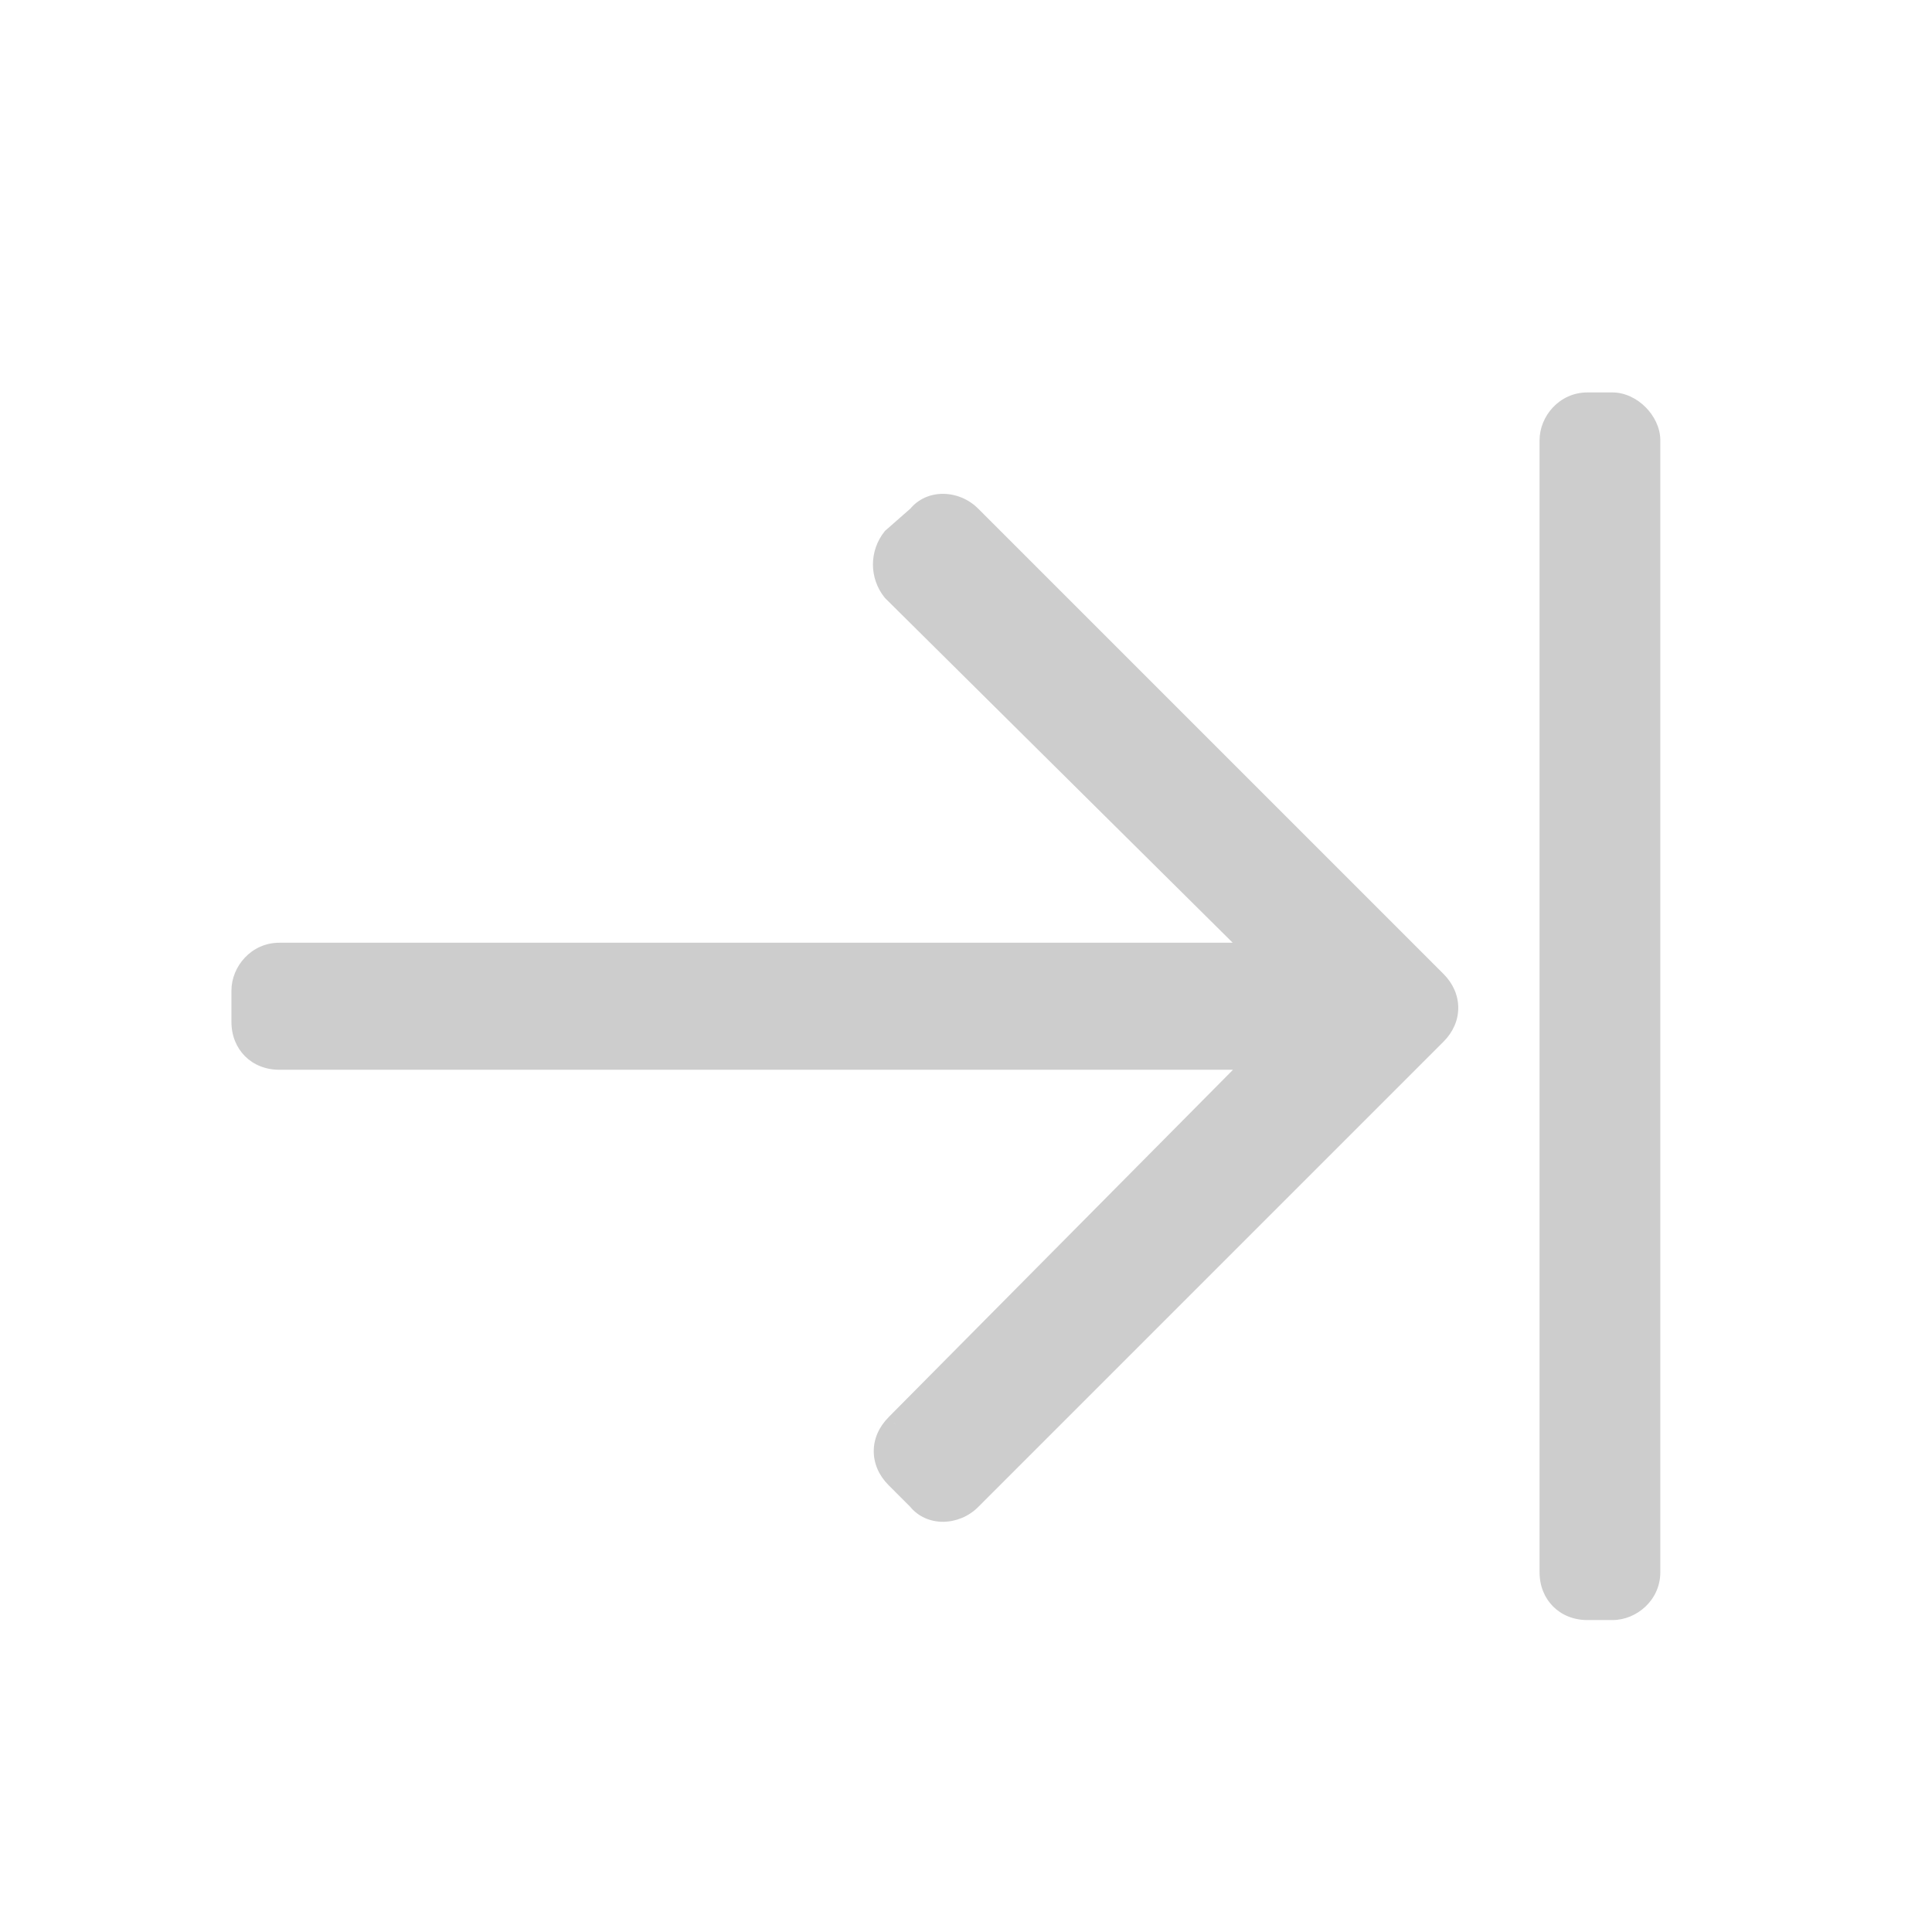
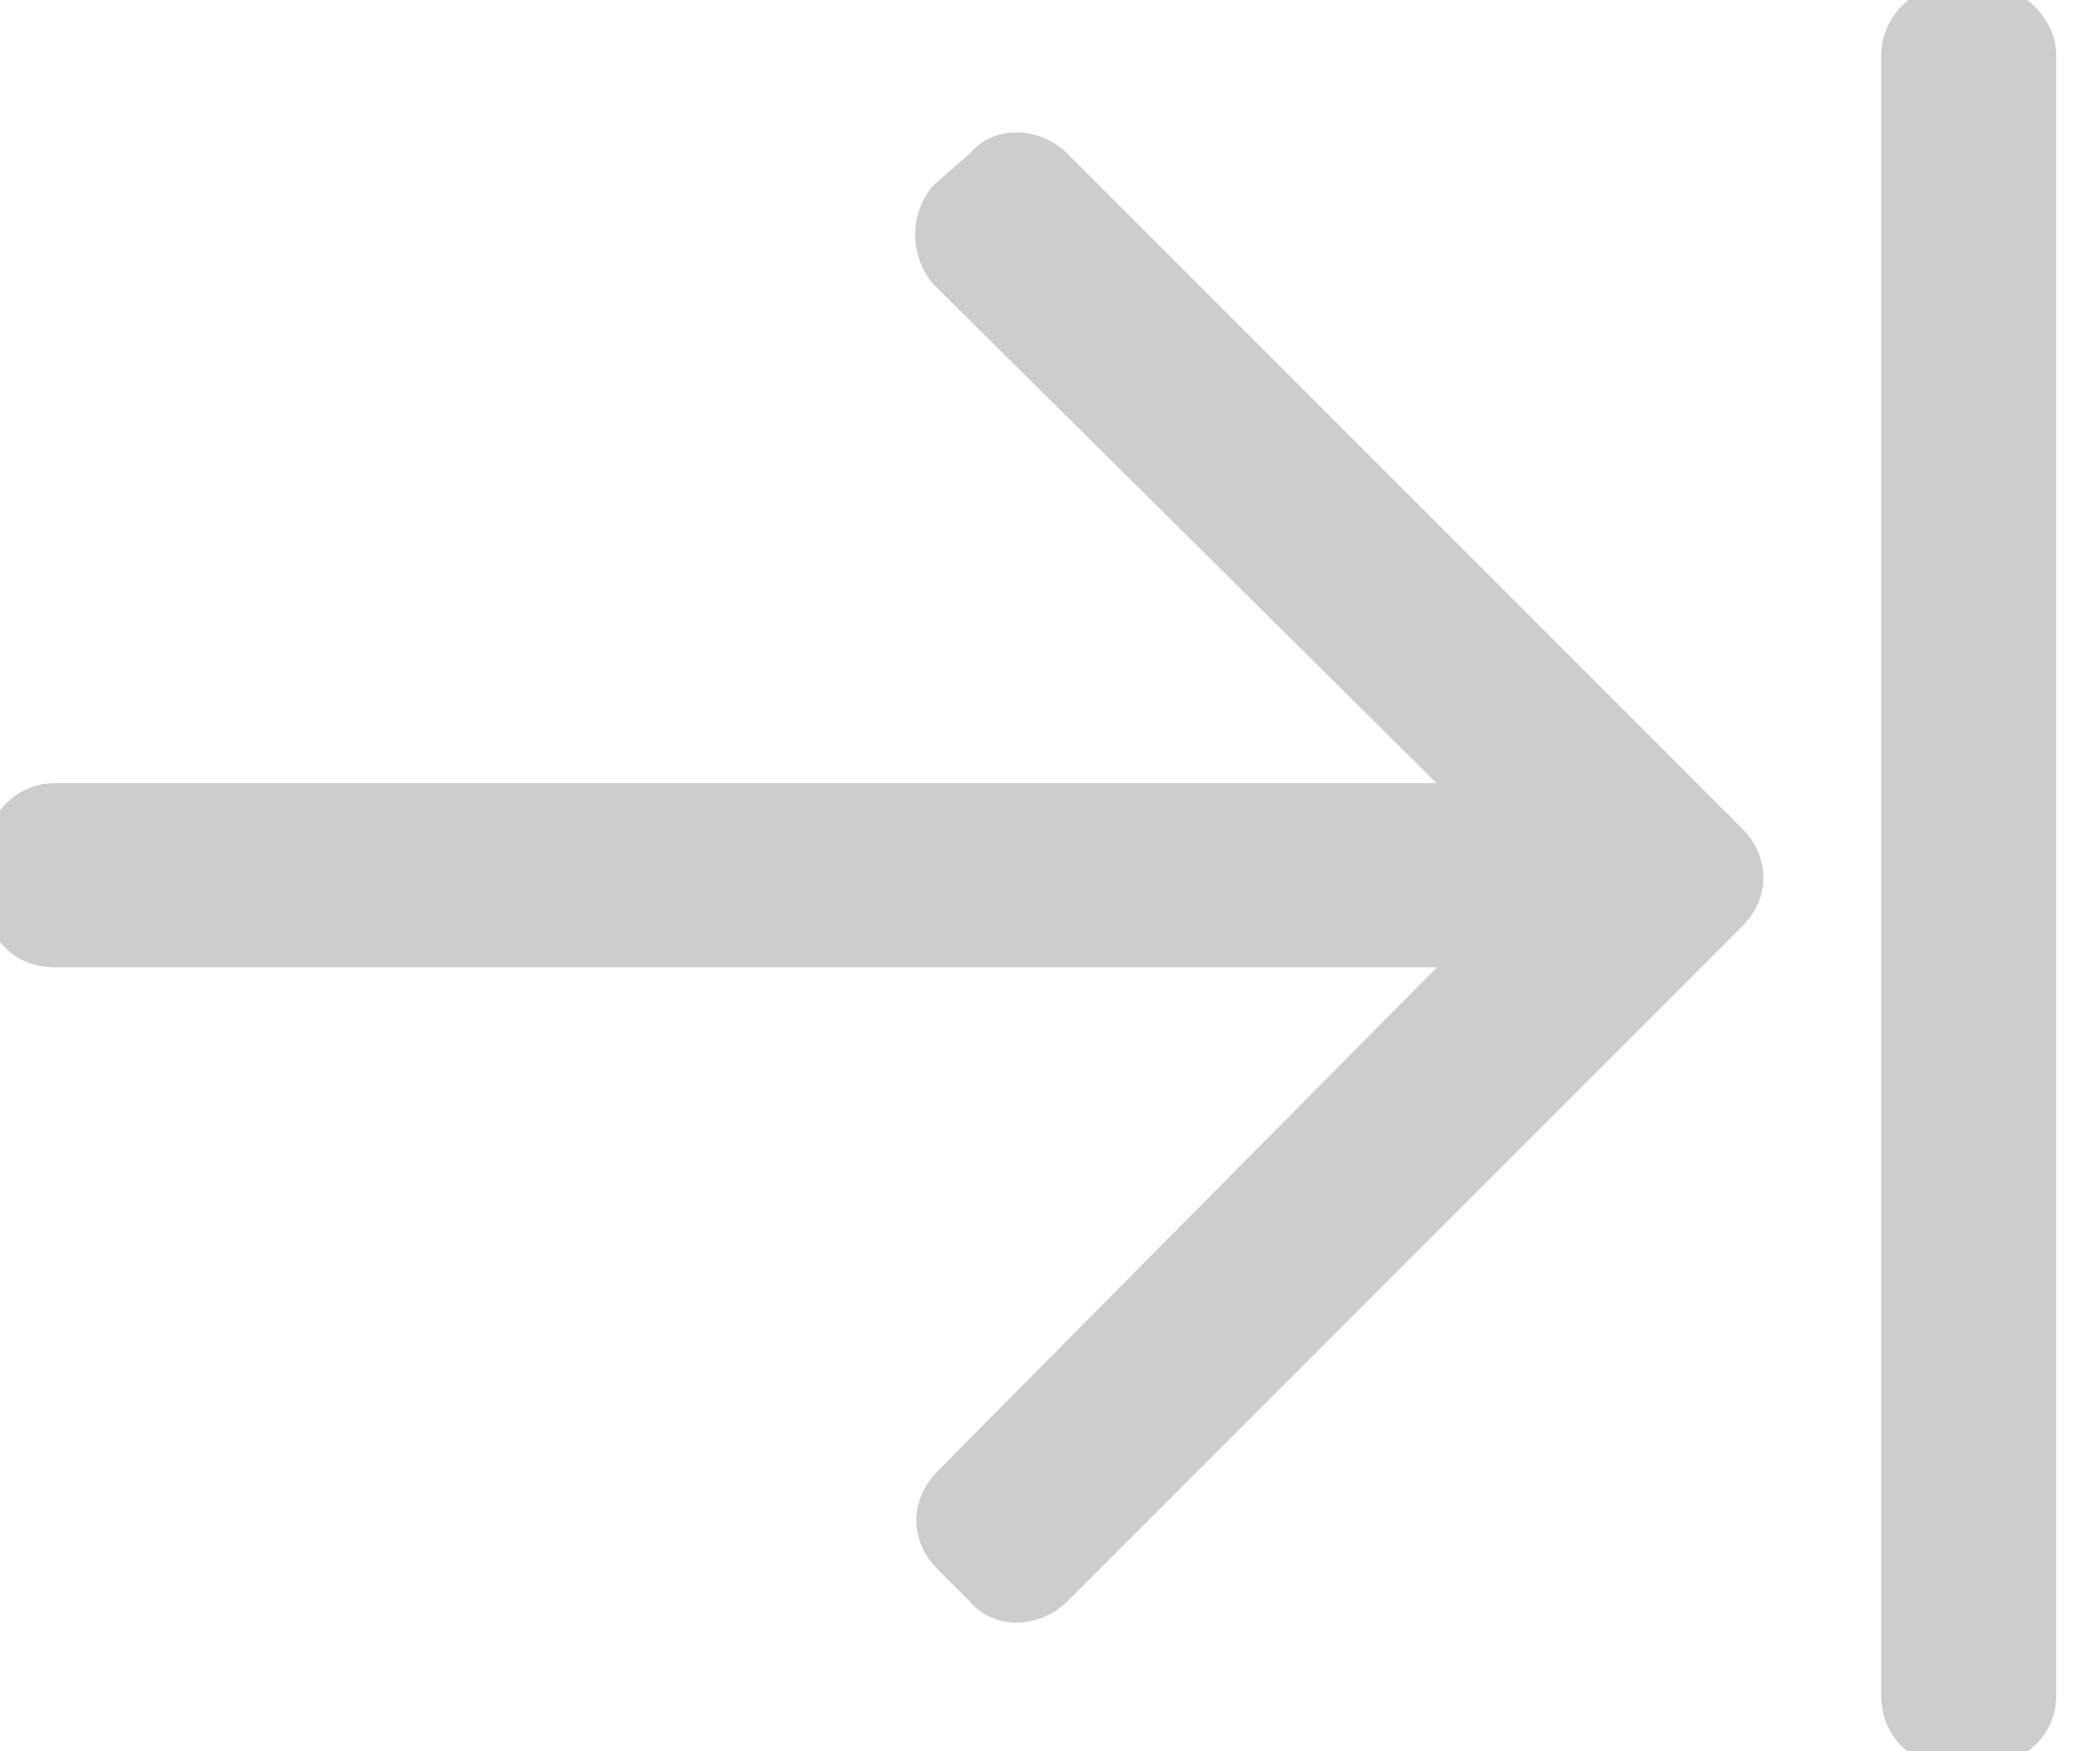
- <svg xmlns="http://www.w3.org/2000/svg" width="24" height="24" viewBox="0 0 24 24" fill="none">
-   <path d="M11.398 6.406L11.086 6.68C10.93 6.875 10.93 7.148 11.086 7.344L15.617 11.836H3.469C3.195 11.836 3 12.07 3 12.305V12.695C3 12.969 3.195 13.164 3.469 13.164H15.617L11.125 17.695C10.93 17.891 10.93 18.164 11.125 18.359L11.398 18.633C11.555 18.828 11.867 18.828 12.062 18.633L17.844 12.852C18.039 12.656 18.039 12.383 17.844 12.188L12.062 6.406C11.867 6.211 11.555 6.211 11.398 6.406ZM20.5 5.469C20.5 5.234 20.266 5 20.031 5H19.719C19.445 5 19.25 5.234 19.25 5.469V19.531C19.25 19.805 19.445 20 19.719 20H20.031C20.266 20 20.5 19.805 20.5 19.531V5.469Z" fill="#CDCDCD" />
-   <path d="M11.398 6.406L11.481 6.5L11.489 6.493L11.496 6.484L11.398 6.406ZM11.086 6.68L11.004 6.586L10.995 6.593L10.988 6.602L11.086 6.68ZM11.086 7.344L10.988 7.422L10.993 7.427L10.998 7.433L11.086 7.344ZM15.617 11.836V11.961H15.921L15.705 11.747L15.617 11.836ZM15.617 13.164L15.706 13.252L15.917 13.039H15.617V13.164ZM11.125 17.695L11.213 17.784L11.214 17.783L11.125 17.695ZM11.398 18.633L11.497 18.554L11.487 18.544L11.398 18.633ZM11.316 6.312L11.004 6.586L11.168 6.774L11.481 6.5L11.316 6.312ZM10.988 6.602C10.796 6.843 10.796 7.181 10.988 7.422L11.184 7.266C11.064 7.116 11.064 6.907 11.184 6.758L10.988 6.602ZM10.998 7.433L15.529 11.925L15.705 11.747L11.174 7.255L10.998 7.433ZM15.617 11.711H3.469V11.961H15.617V11.711ZM3.469 11.711C3.12 11.711 2.875 12.008 2.875 12.305H3.125C3.125 12.133 3.271 11.961 3.469 11.961V11.711ZM2.875 12.305V12.695H3.125V12.305H2.875ZM2.875 12.695C2.875 13.038 3.126 13.289 3.469 13.289V13.039C3.264 13.039 3.125 12.9 3.125 12.695H2.875ZM3.469 13.289H15.617V13.039H3.469V13.289ZM15.528 13.076L11.036 17.607L11.214 17.783L15.706 13.252L15.528 13.076ZM11.037 17.607C10.918 17.726 10.854 17.874 10.854 18.027C10.854 18.181 10.918 18.329 11.037 18.448L11.213 18.271C11.137 18.195 11.104 18.108 11.104 18.027C11.104 17.946 11.137 17.86 11.213 17.784L11.037 17.607ZM11.037 18.448L11.31 18.721L11.487 18.544L11.213 18.271L11.037 18.448ZM11.301 18.711C11.512 18.975 11.913 18.959 12.151 18.721L11.974 18.544C11.822 18.697 11.597 18.681 11.496 18.555L11.301 18.711ZM12.151 18.721L17.932 12.94L17.755 12.763L11.974 18.544L12.151 18.721ZM17.932 12.94C18.051 12.821 18.115 12.673 18.115 12.52C18.115 12.366 18.051 12.218 17.932 12.099L17.755 12.276C17.832 12.352 17.865 12.439 17.865 12.52C17.865 12.601 17.832 12.687 17.755 12.763L17.932 12.94ZM17.932 12.099L12.151 6.318L11.974 6.495L17.755 12.276L17.932 12.099ZM12.151 6.318C11.913 6.08 11.512 6.064 11.301 6.328L11.496 6.484C11.597 6.358 11.822 6.342 11.974 6.495L12.151 6.318ZM20.625 5.469C20.625 5.311 20.547 5.164 20.442 5.058C20.337 4.953 20.189 4.875 20.031 4.875V5.125C20.108 5.125 20.195 5.165 20.265 5.235C20.335 5.305 20.375 5.392 20.375 5.469H20.625ZM20.031 4.875H19.719V5.125H20.031V4.875ZM19.719 4.875C19.37 4.875 19.125 5.172 19.125 5.469H19.375C19.375 5.297 19.521 5.125 19.719 5.125V4.875ZM19.125 5.469V19.531H19.375V5.469H19.125ZM19.125 19.531C19.125 19.874 19.376 20.125 19.719 20.125V19.875C19.514 19.875 19.375 19.736 19.375 19.531H19.125ZM19.719 20.125H20.031V19.875H19.719V20.125ZM20.031 20.125C20.328 20.125 20.625 19.88 20.625 19.531H20.375C20.375 19.729 20.203 19.875 20.031 19.875V20.125ZM20.625 19.531V5.469H20.375V19.531H20.625Z" fill="#CDCDCD" />
+ <svg xmlns="http://www.w3.org/2000/svg" width="18" height="15" viewBox="0 0 18 15" fill="none">
+   <path d="M8.398 1.406L8.086 1.68C7.93 1.875 7.93 2.148 8.086 2.344L12.617 6.836H0.469C0.195 6.836 0 7.07 0 7.305V7.695C0 7.969 0.195 8.164 0.469 8.164H12.617L8.125 12.695C7.93 12.891 7.93 13.164 8.125 13.359L8.398 13.633C8.555 13.828 8.867 13.828 9.062 13.633L14.844 7.852C15.039 7.656 15.039 7.383 14.844 7.188L9.062 1.406C8.867 1.211 8.555 1.211 8.398 1.406ZM17.5 0.469C17.5 0.234 17.266 0 17.031 0H16.719C16.445 0 16.25 0.234 16.25 0.469V14.531C16.25 14.805 16.445 15 16.719 15H17.031C17.266 15 17.5 14.805 17.5 14.531V0.469Z" fill="#CDCDCD" />
+   <path d="M8.398 1.406L8.481 1.5L8.489 1.493L8.496 1.484L8.398 1.406ZM8.086 1.68L8.004 1.586L7.995 1.593L7.988 1.602L8.086 1.68ZM8.086 2.344L7.988 2.422L7.993 2.427L7.998 2.433L8.086 2.344ZM12.617 6.836V6.961H12.921L12.705 6.747L12.617 6.836ZM12.617 8.164L12.706 8.252L12.917 8.039H12.617V8.164ZM8.125 12.695L8.213 12.784L8.214 12.783L8.125 12.695ZM8.398 13.633L8.497 13.554L8.487 13.544L8.398 13.633ZM8.316 1.312L8.004 1.586L8.168 1.774L8.481 1.5L8.316 1.312ZM7.988 1.602C7.796 1.843 7.796 2.181 7.988 2.422L8.184 2.266C8.064 2.116 8.064 1.907 8.184 1.758L7.988 1.602ZM7.998 2.433L12.529 6.925L12.705 6.747L8.174 2.255L7.998 2.433ZM12.617 6.711H0.469V6.961H12.617V6.711ZM0.469 6.711C0.12 6.711 -0.125 7.008 -0.125 7.305H0.125C0.125 7.133 0.271 6.961 0.469 6.961V6.711ZM-0.125 7.305V7.695H0.125V7.305H-0.125ZM-0.125 7.695C-0.125 8.038 0.126 8.289 0.469 8.289V8.039C0.264 8.039 0.125 7.9 0.125 7.695H-0.125ZM0.469 8.289H12.617V8.039H0.469V8.289ZM12.528 8.076L8.036 12.607L8.214 12.783L12.706 8.252L12.528 8.076ZM8.037 12.607C7.918 12.726 7.854 12.874 7.854 13.027C7.854 13.181 7.918 13.329 8.037 13.448L8.213 13.271C8.137 13.194 8.104 13.108 8.104 13.027C8.104 12.946 8.137 12.86 8.213 12.784L8.037 12.607ZM8.037 13.448L8.31 13.721L8.487 13.544L8.213 13.271L8.037 13.448ZM8.301 13.711C8.512 13.975 8.913 13.959 9.151 13.721L8.974 13.544C8.821 13.697 8.597 13.681 8.496 13.555L8.301 13.711ZM9.151 13.721L14.932 7.94L14.755 7.763L8.974 13.544L9.151 13.721ZM14.932 7.94C15.051 7.821 15.115 7.673 15.115 7.52C15.115 7.366 15.051 7.218 14.932 7.099L14.755 7.276C14.832 7.352 14.865 7.439 14.865 7.52C14.865 7.6 14.832 7.687 14.755 7.763L14.932 7.94ZM14.932 7.099L9.151 1.318L8.974 1.495L14.755 7.276L14.932 7.099ZM9.151 1.318C8.913 1.08 8.512 1.064 8.301 1.328L8.496 1.484C8.597 1.358 8.821 1.342 8.974 1.495L9.151 1.318ZM17.625 0.469C17.625 0.311 17.547 0.164 17.442 0.058C17.337 -0.047 17.189 -0.125 17.031 -0.125V0.125C17.108 0.125 17.195 0.165 17.265 0.235C17.335 0.305 17.375 0.392 17.375 0.469H17.625ZM17.031 -0.125H16.719V0.125H17.031V-0.125ZM16.719 -0.125C16.37 -0.125 16.125 0.172 16.125 0.469H16.375C16.375 0.297 16.521 0.125 16.719 0.125V-0.125ZM16.125 0.469V14.531H16.375V0.469H16.125ZM16.125 14.531C16.125 14.874 16.376 15.125 16.719 15.125V14.875C16.514 14.875 16.375 14.736 16.375 14.531H16.125ZM16.719 15.125H17.031V14.875H16.719V15.125ZM17.031 15.125C17.328 15.125 17.625 14.88 17.625 14.531H17.375C17.375 14.729 17.203 14.875 17.031 14.875V15.125ZM17.625 14.531V0.469H17.375V14.531H17.625Z" fill="#CDCDCD" />
</svg>
